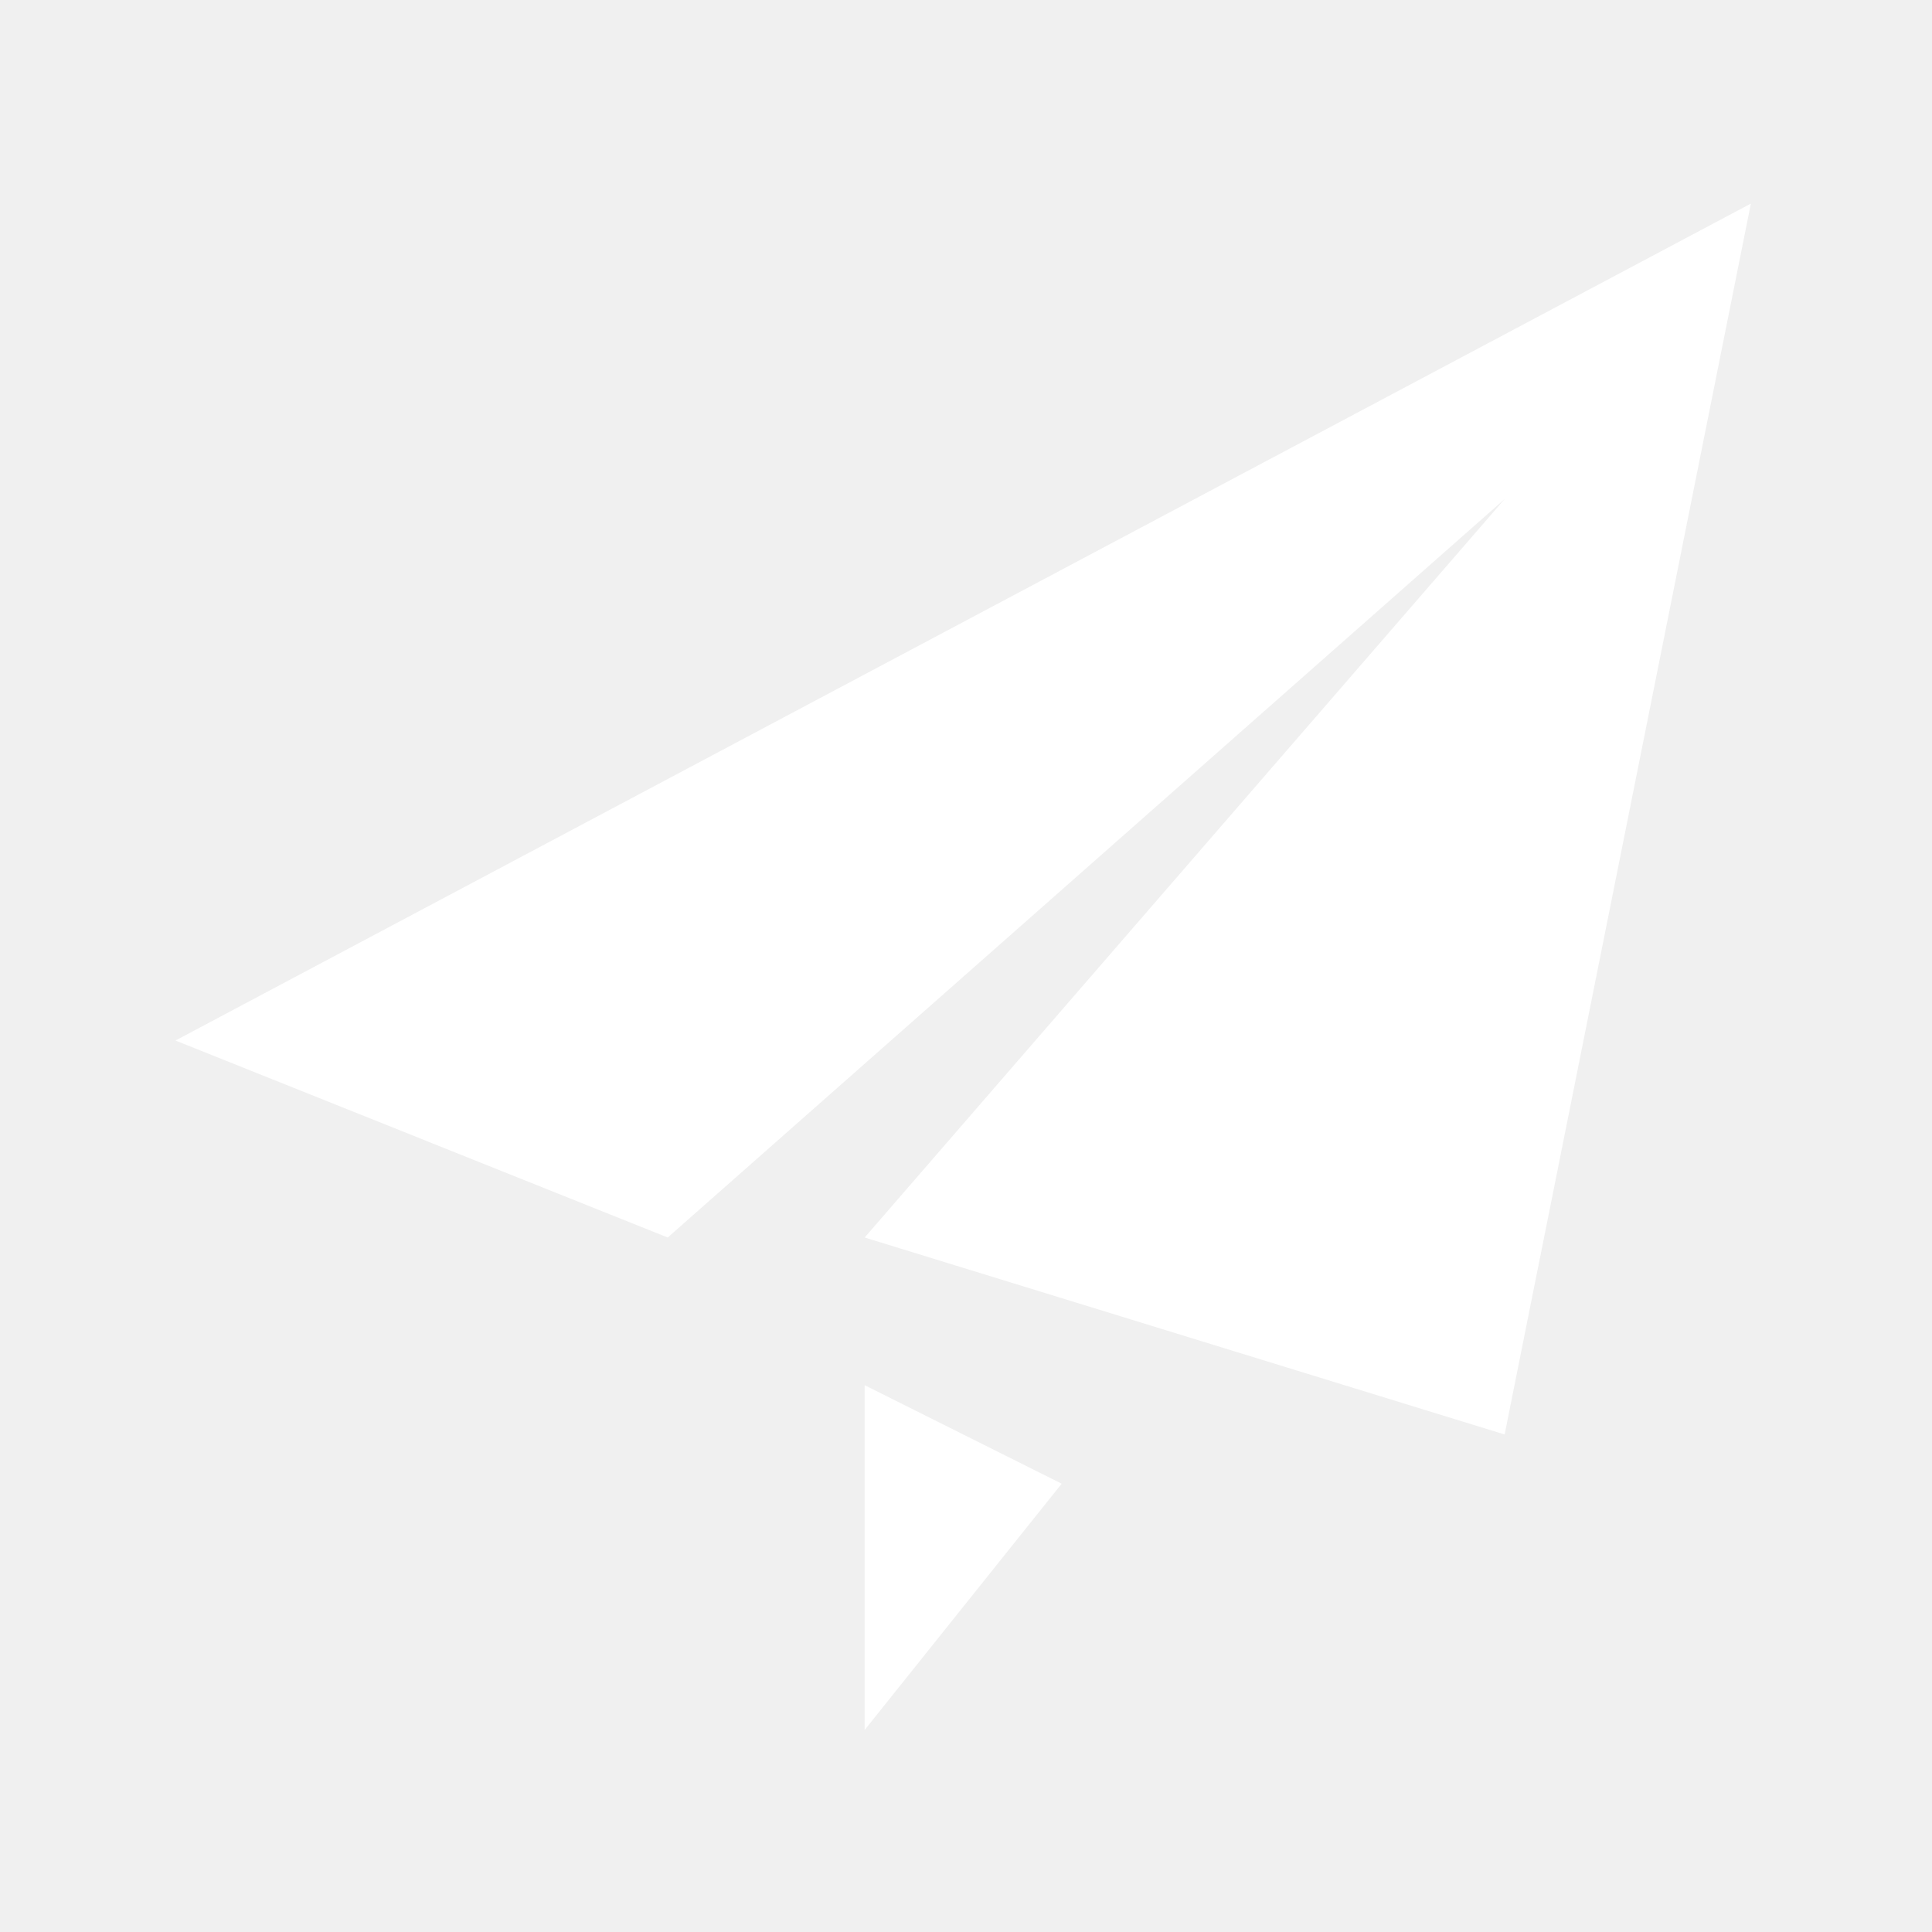
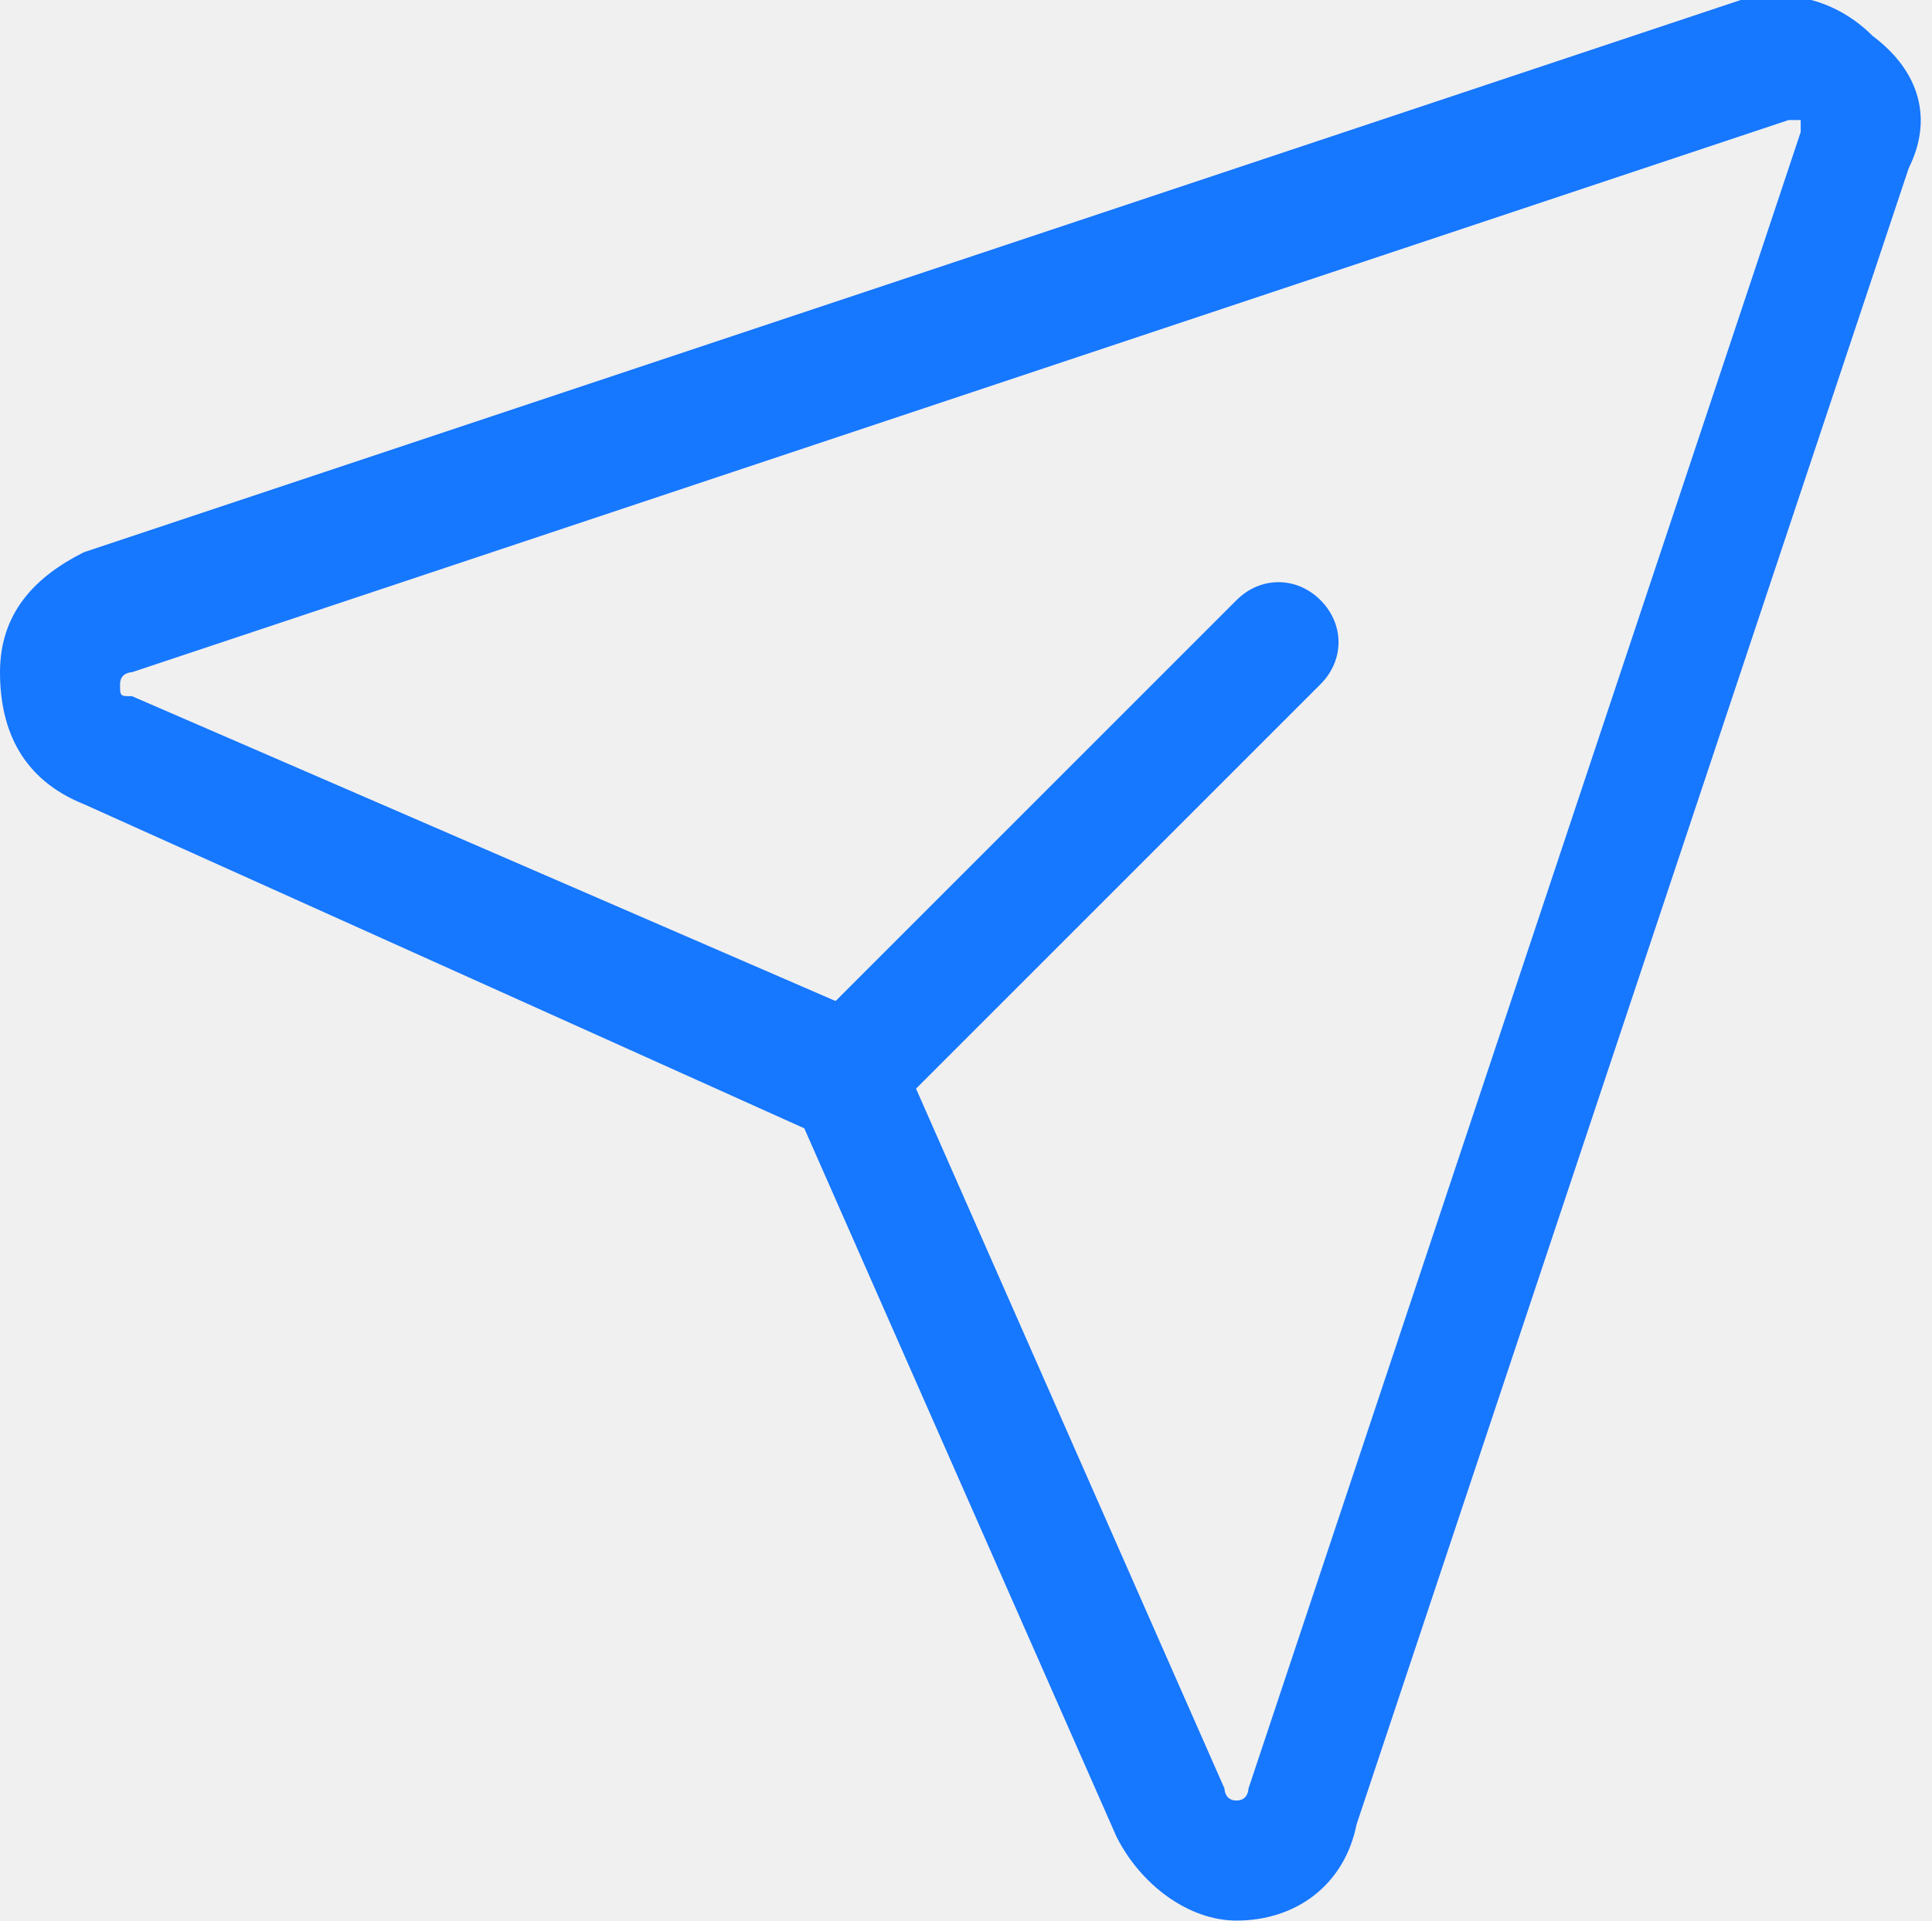
- <svg xmlns="http://www.w3.org/2000/svg" t="1744482319752" class="icon" viewBox="0 0 1024 1024" version="1.1" p-id="3891" width="200" height="200">
-   <path d="M797.5 760.3L458.3 655.9l339.2-391.4-443.6 391.4L93 551.5l835-443.6-130.5 652.4zM458.3 916.9V734.2l104.4 52.2-104.4 130.5z m0 0" p-id="3892" fill="#ffffff" />
+ <svg xmlns="http://www.w3.org/2000/svg" t="1756877246661" class="icon" viewBox="0 0 1030 1024" version="1.1" p-id="9973" width="257.5" height="256">
+   <path d="M659.2 1024c-25.6 0-51.2-19.2-64-44.8L428.8 601.6l-384-172.8C12.8 416 0 390.4 0 358.4c0-32 19.2-51.2 44.8-64L928 0c25.6-6.4 51.2 0 70.4 19.2 25.6 19.2 32 44.8 19.2 70.4l-294.4 883.2c-6.4 32-32 51.2-64 51.2z m294.4-960L70.4 358.4s-6.4 0-6.4 6.4 0 6.4 6.4 6.4l384 166.4c12.8 6.4 25.6 19.2 32 38.4l166.4 377.6s0 6.4 6.4 6.4 6.4-6.4 6.4-6.4L960 70.4V64h-6.4z" fill="#1677FF" p-id="9974" />
+   <path d="M460.8 595.2c-6.4 0-19.2 0-25.6-6.4-12.8-12.8-12.8-32 0-44.8L659.2 320c12.8-12.8 32-12.8 44.8 0s12.8 32 0 44.8L486.4 582.4c-6.4 6.4-12.8 12.8-25.6 12.8z" fill="#1677FF" p-id="9975" />
</svg>
